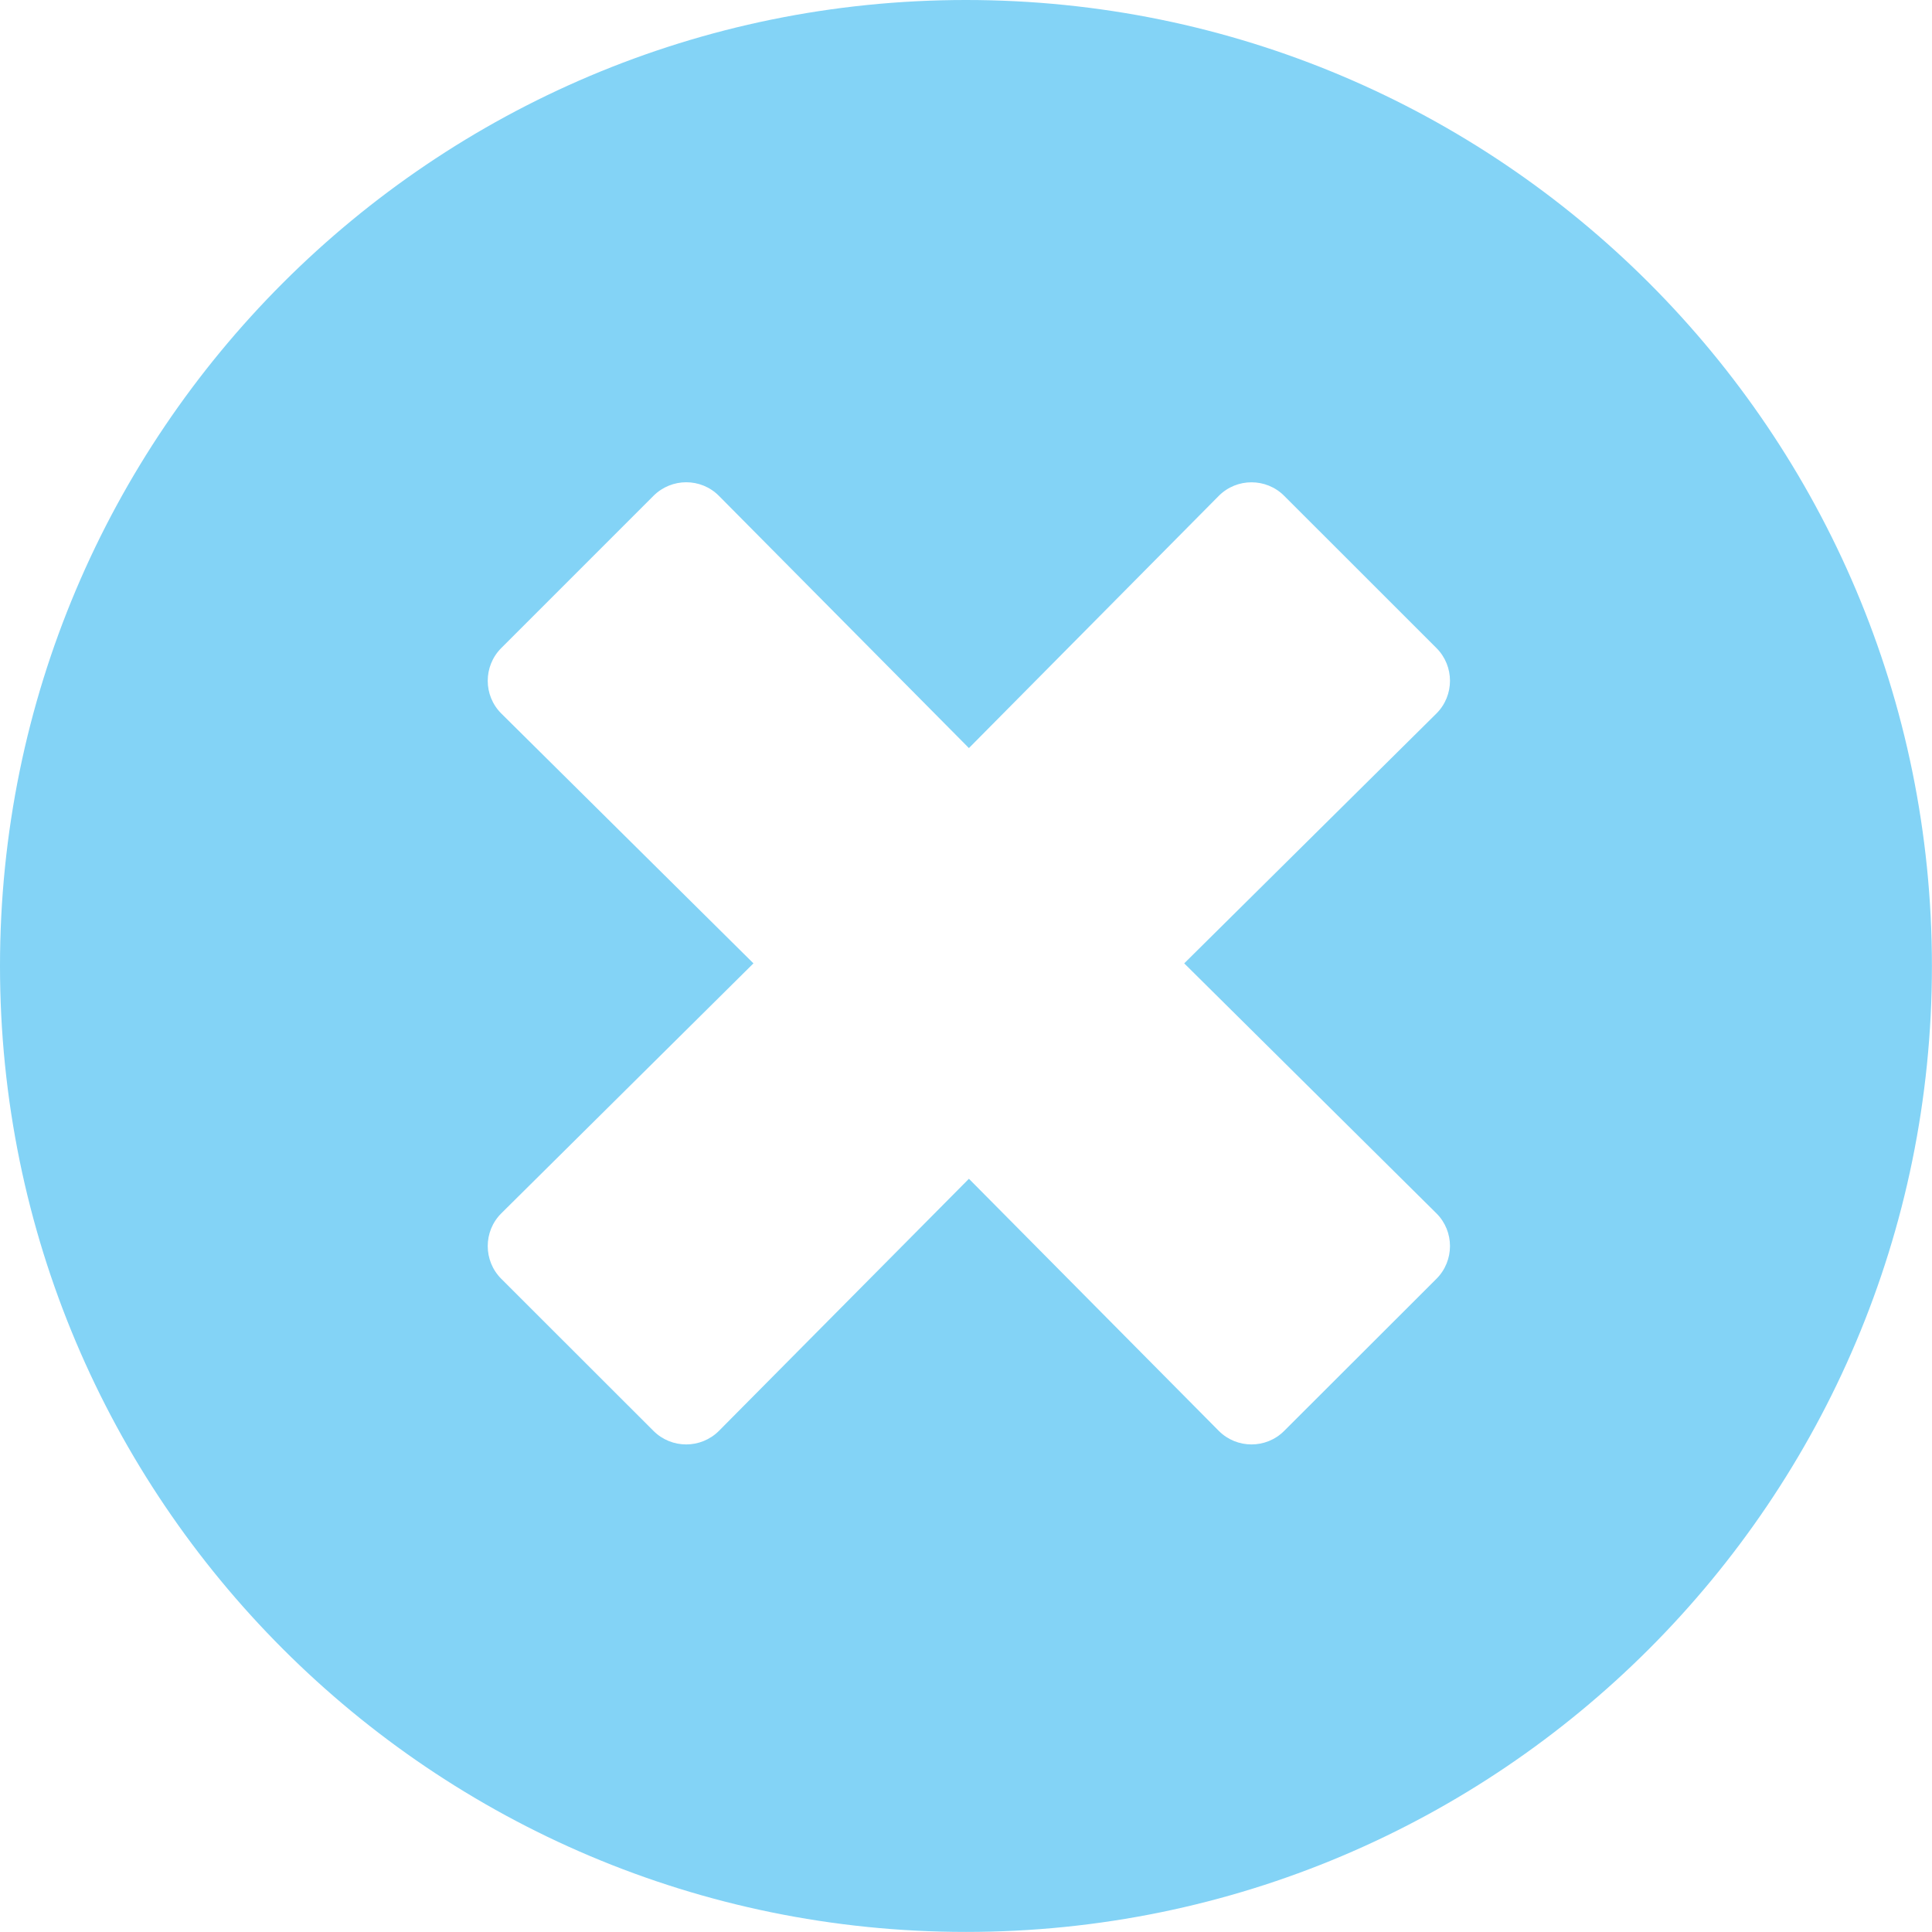
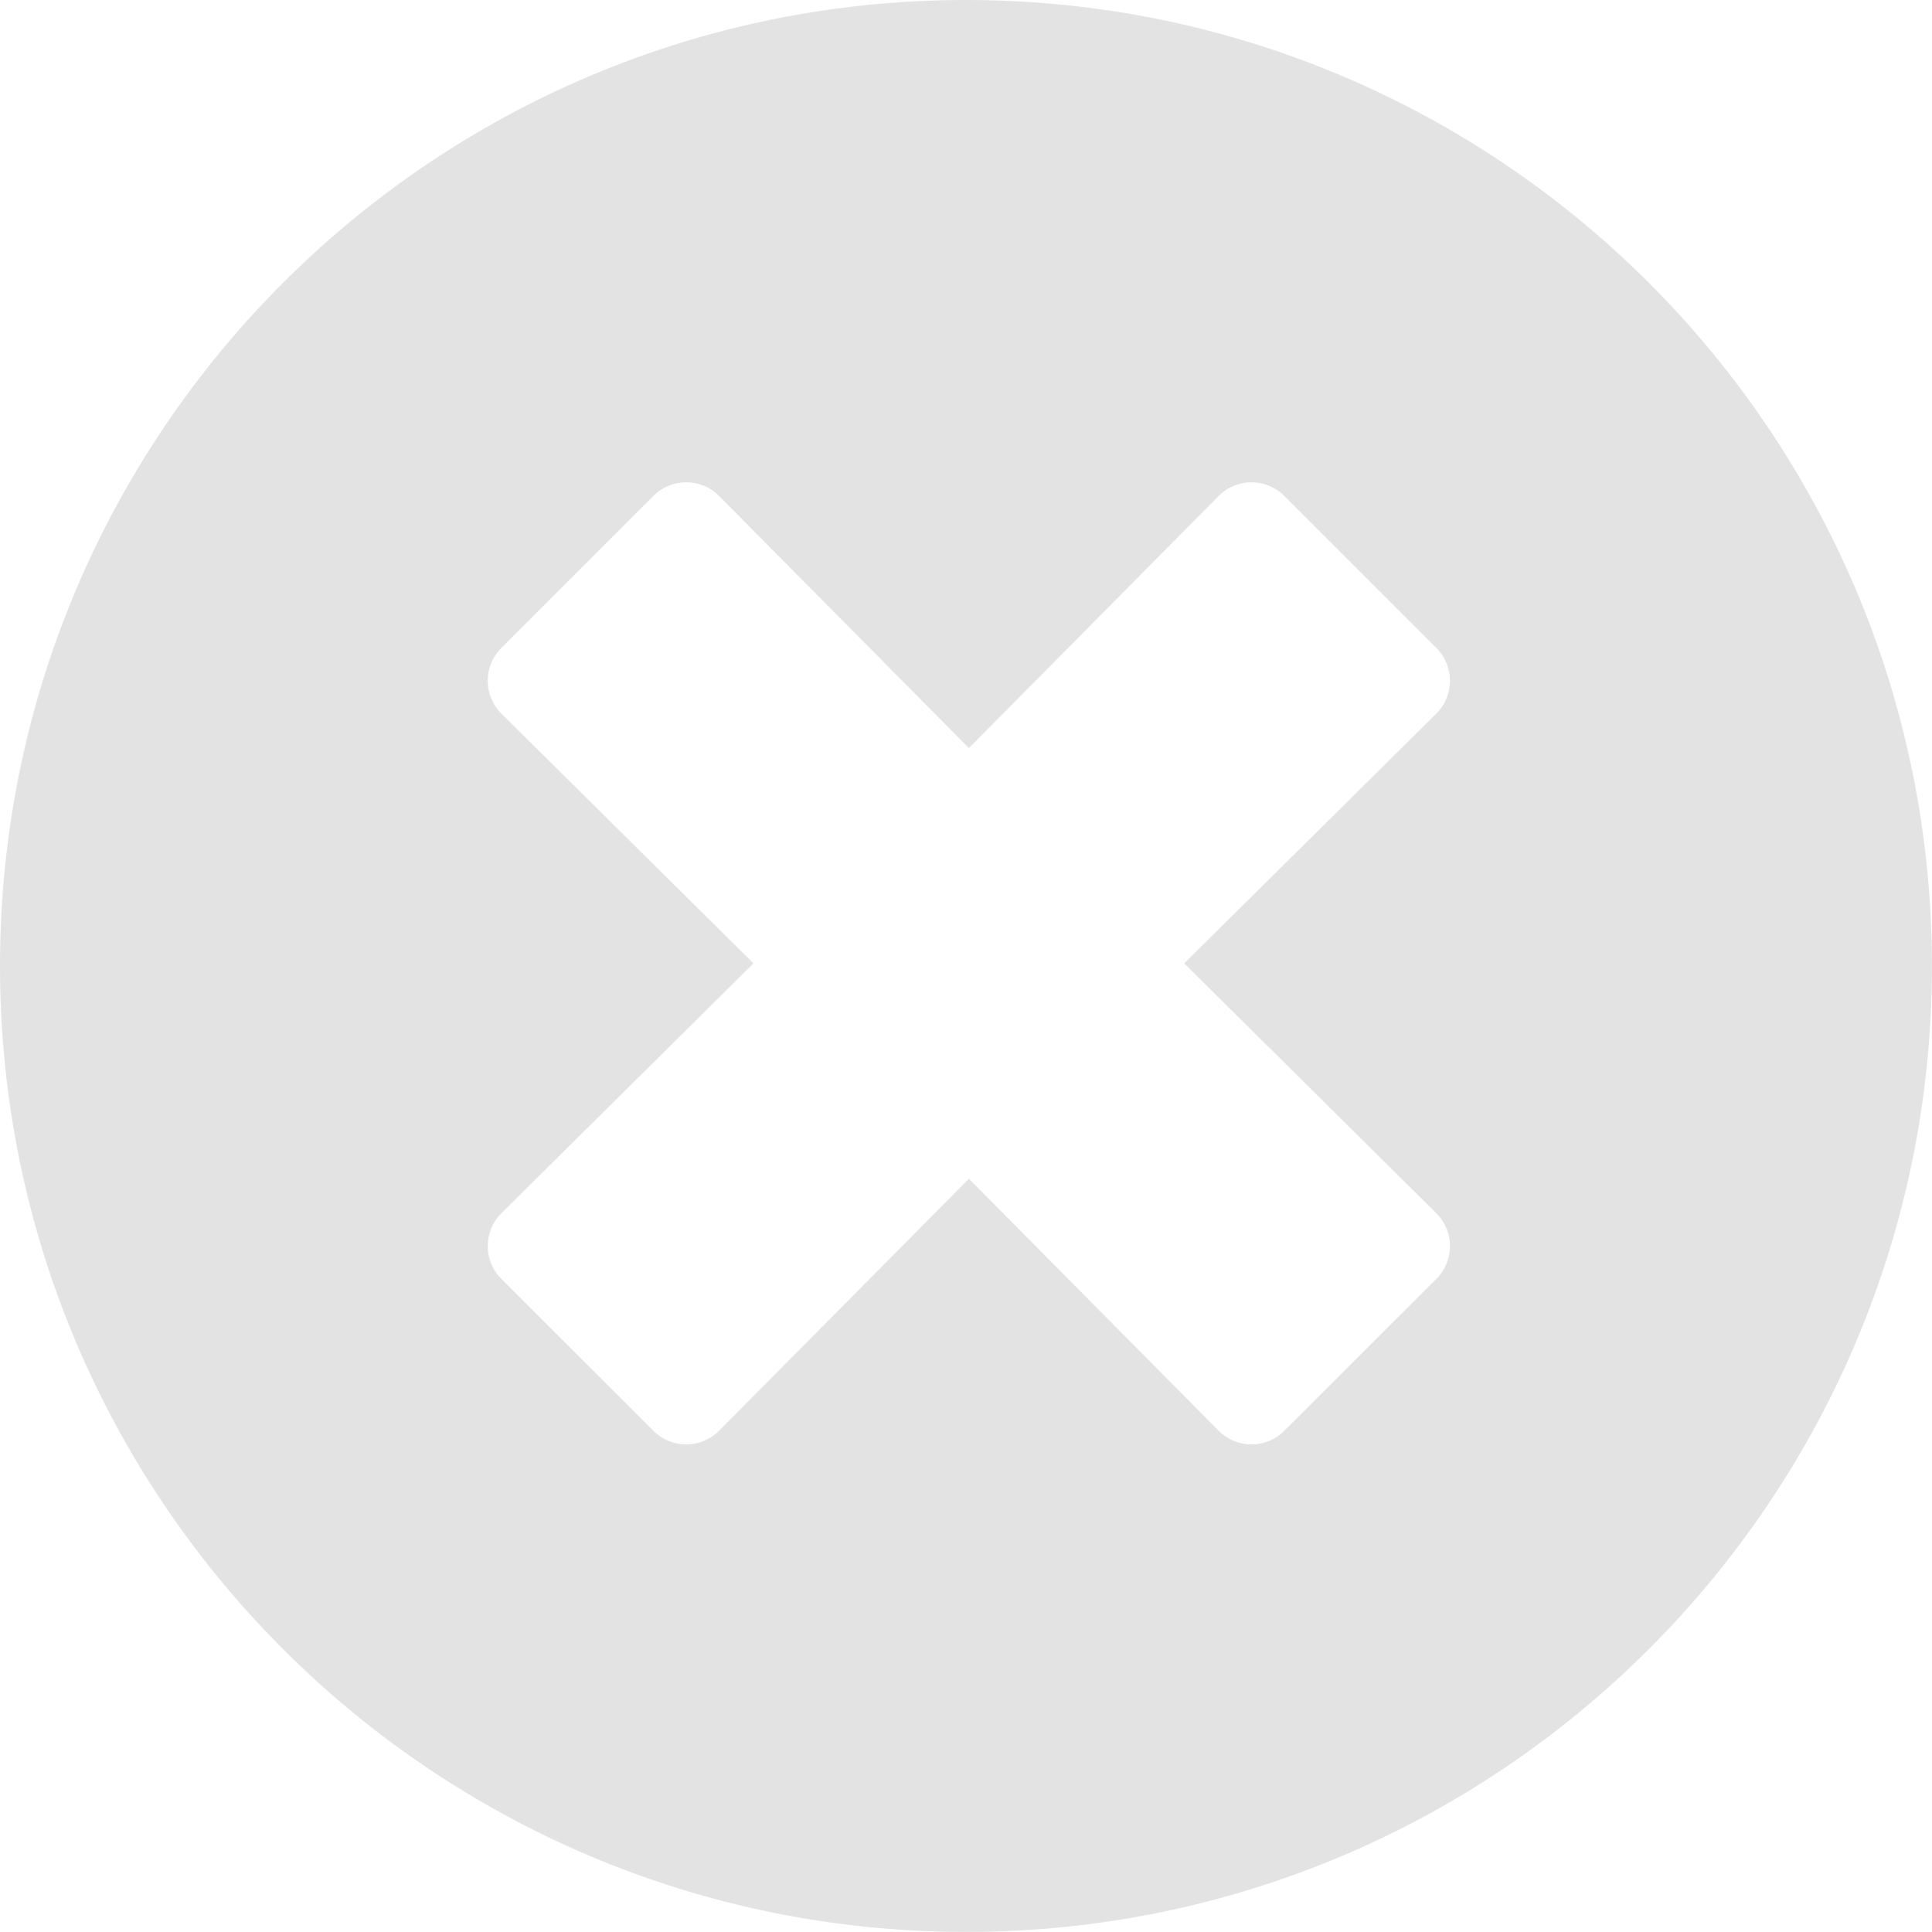
<svg xmlns="http://www.w3.org/2000/svg" width="32" height="32" viewBox="0 0 8.467 8.467" version="1.1" id="svg8">
  <defs id="defs2">
    <style id="style1399">.cls-1{fill:#e3e3e3;}</style>
    <style id="style1399-1">.cls-1{fill:#e3e3e3;}</style>
    <style id="style1399-5">.cls-1{fill:#e3e3e3;}</style>
    <style id="style1399-8">.cls-1{fill:#e3e3e3;}</style>
    <style id="style1399-7">.cls-1{fill:#e3e3e3;}</style>
    <style id="style1399-1-5">.cls-1{fill:#e3e3e3;}</style>
    <style id="style1399-5-6">.cls-1{fill:#e3e3e3;}</style>
    <style id="style1399-8-9">.cls-1{fill:#e3e3e3;}</style>
    <style id="style1399-2">.cls-1{fill:#e3e3e3;}</style>
    <style id="style1399-1-1">.cls-1{fill:#e3e3e3;}</style>
    <style id="style1399-5-5">.cls-1{fill:#e3e3e3;}</style>
    <style id="style1399-8-99">.cls-1{fill:#e3e3e3;}</style>
    <style id="style857">.cls-1{fill:#e52120;}.cls-1,.cls-2,.cls-3,.cls-4,.cls-5{stroke:#000;stroke-miterlimit:10;stroke-width:1.2px;}.cls-2{fill:#6dbc88;}.cls-3{fill:#701034;}.cls-4{fill:#51aae0;}.cls-5{fill:none;}</style>
    <style id="style1399-3">.cls-1{fill:#e3e3e3;}</style>
    <style id="style1399-1-8">.cls-1{fill:#e3e3e3;}</style>
    <style id="style1399-5-56">.cls-1{fill:#e3e3e3;}</style>
    <style id="style1399-8-1">.cls-1{fill:#e3e3e3;}</style>
    <style id="style1399-7-1">.cls-1{fill:#e3e3e3;}</style>
    <style id="style1399-1-5-5">.cls-1{fill:#e3e3e3;}</style>
    <style id="style1399-5-6-9">.cls-1{fill:#e3e3e3;}</style>
    <style id="style1399-8-9-8">.cls-1{fill:#e3e3e3;}</style>
    <style id="style1399-2-4">.cls-1{fill:#e3e3e3;}</style>
    <style id="style1399-1-1-8">.cls-1{fill:#e3e3e3;}</style>
    <style id="style1399-5-5-1">.cls-1{fill:#e3e3e3;}</style>
    <style id="style1399-8-99-0">.cls-1{fill:#e3e3e3;}</style>
    <style id="style857-3">.cls-1{fill:#e52120;}.cls-1,.cls-2,.cls-3,.cls-4,.cls-5{stroke:#000;stroke-miterlimit:10;stroke-width:1.2px;}.cls-2{fill:#6dbc88;}.cls-3{fill:#701034;}.cls-4{fill:#51aae0;}.cls-5{fill:none;}</style>
    <style id="style1399-9">.cls-1{fill:#e3e3e3;}</style>
    <style id="style1399-1-6">.cls-1{fill:#e3e3e3;}</style>
    <style id="style1399-5-2">.cls-1{fill:#e3e3e3;}</style>
    <style id="style1399-8-17">.cls-1{fill:#e3e3e3;}</style>
    <style id="style1399-7-8">.cls-1{fill:#e3e3e3;}</style>
    <style id="style1399-1-5-57">.cls-1{fill:#e3e3e3;}</style>
    <style id="style1399-5-6-4">.cls-1{fill:#e3e3e3;}</style>
    <style id="style1399-8-9-1">.cls-1{fill:#e3e3e3;}</style>
    <style id="style1399-2-8">.cls-1{fill:#e3e3e3;}</style>
    <style id="style1399-1-1-5">.cls-1{fill:#e3e3e3;}</style>
    <style id="style1399-5-5-9">.cls-1{fill:#e3e3e3;}</style>
    <style id="style1399-8-99-7">.cls-1{fill:#e3e3e3;}</style>
    <style id="style857-5">.cls-1{fill:#e52120;}.cls-1,.cls-2,.cls-3,.cls-4,.cls-5{stroke:#000;stroke-miterlimit:10;stroke-width:1.2px;}.cls-2{fill:#6dbc88;}.cls-3{fill:#701034;}.cls-4{fill:#51aae0;}.cls-5{fill:none;}</style>
    <style id="style1399-3-3">.cls-1{fill:#e3e3e3;}</style>
    <style id="style1399-1-8-8">.cls-1{fill:#e3e3e3;}</style>
    <style id="style1399-5-56-8">.cls-1{fill:#e3e3e3;}</style>
    <style id="style1399-8-1-3">.cls-1{fill:#e3e3e3;}</style>
    <style id="style1399-7-1-1">.cls-1{fill:#e3e3e3;}</style>
    <style id="style1399-1-5-5-8">.cls-1{fill:#e3e3e3;}</style>
    <style id="style1399-5-6-9-9">.cls-1{fill:#e3e3e3;}</style>
    <style id="style1399-8-9-8-6">.cls-1{fill:#e3e3e3;}</style>
    <style id="style1399-2-4-4">.cls-1{fill:#e3e3e3;}</style>
    <style id="style1399-1-1-8-3">.cls-1{fill:#e3e3e3;}</style>
    <style id="style1399-5-5-1-3">.cls-1{fill:#e3e3e3;}</style>
    <style id="style1399-8-99-0-3">.cls-1{fill:#e3e3e3;}</style>
    <style id="style857-3-8">.cls-1{fill:#e52120;}.cls-1,.cls-2,.cls-3,.cls-4,.cls-5{stroke:#000;stroke-miterlimit:10;stroke-width:1.2px;}.cls-2{fill:#6dbc88;}.cls-3{fill:#701034;}.cls-4{fill:#51aae0;}.cls-5{fill:none;}</style>
  </defs>
  <style id="style815" type="text/css">
	.st0{fill:#00005B;}
	.st1{fill:#9999FF;}
</style>
  <style type="text/css" id="style815-7">
	.st0{fill:#00005B;}
	.st1{fill:#9999FF;}
</style>
  <style type="text/css" id="style815-8">
	.st0{fill:#00005B;}
	.st1{fill:#9999FF;}
</style>
  <style id="style815-7-9" type="text/css">
	.st0{fill:#00005B;}
	.st1{fill:#9999FF;}
</style>
-   <path style="opacity:1;fill:#83d3f6;fill-opacity:1;stroke:none;stroke-width:5.537;stroke-linecap:round;stroke-linejoin:round;stroke-miterlimit:4;stroke-dasharray:none;stroke-dashoffset:10.394;stroke-opacity:1" d="M 16 0 A 16 16 0 0 0 0 16 A 16 16 0 0 0 16 32 A 16 16 0 0 0 32 16 A 16 16 0 0 0 16 0 z M 11.367 7.988 C 11.563 7.988 11.759 8.063 11.908 8.213 L 16.049 12.391 L 20.188 8.213 C 20.486 7.914 20.973 7.914 21.271 8.213 L 23.793 10.734 C 24.092 11.033 24.092 11.52 23.793 11.818 L 19.615 15.957 L 23.793 20.098 C 24.092 20.396 24.092 20.883 23.793 21.182 L 21.271 23.701 C 20.973 24 20.486 24 20.188 23.701 L 16.049 19.525 L 11.908 23.701 C 11.609 24 11.123 24 10.824 23.701 L 8.303 21.182 C 8.004 20.883 8.004 20.396 8.303 20.098 L 12.48 15.957 L 8.303 11.818 C 8.004 11.52 8.004 11.033 8.303 10.734 L 10.824 8.213 C 10.974 8.063 11.171 7.988 11.367 7.988 z " transform="scale(0.2645833)" id="path1202" />
+   <path style="opacity:1;fill:#e3e3e3;fill-opacity:1;stroke:none;stroke-width:5.537;stroke-linecap:round;stroke-linejoin:round;stroke-miterlimit:4;stroke-dasharray:none;stroke-dashoffset:10.394;stroke-opacity:1" d="M 16 0 A 16 16 0 0 0 0 16 A 16 16 0 0 0 16 32 A 16 16 0 0 0 32 16 A 16 16 0 0 0 16 0 z M 11.367 7.988 C 11.563 7.988 11.759 8.063 11.908 8.213 L 16.049 12.391 L 20.188 8.213 C 20.486 7.914 20.973 7.914 21.271 8.213 L 23.793 10.734 C 24.092 11.033 24.092 11.52 23.793 11.818 L 19.615 15.957 L 23.793 20.098 C 24.092 20.396 24.092 20.883 23.793 21.182 L 21.271 23.701 C 20.973 24 20.486 24 20.188 23.701 L 16.049 19.525 L 11.908 23.701 C 11.609 24 11.123 24 10.824 23.701 L 8.303 21.182 C 8.004 20.883 8.004 20.396 8.303 20.098 L 12.48 15.957 L 8.303 11.818 C 8.004 11.52 8.004 11.033 8.303 10.734 L 10.824 8.213 C 10.974 8.063 11.171 7.988 11.367 7.988 z " transform="scale(0.2645833)" id="path1202" />
</svg>
